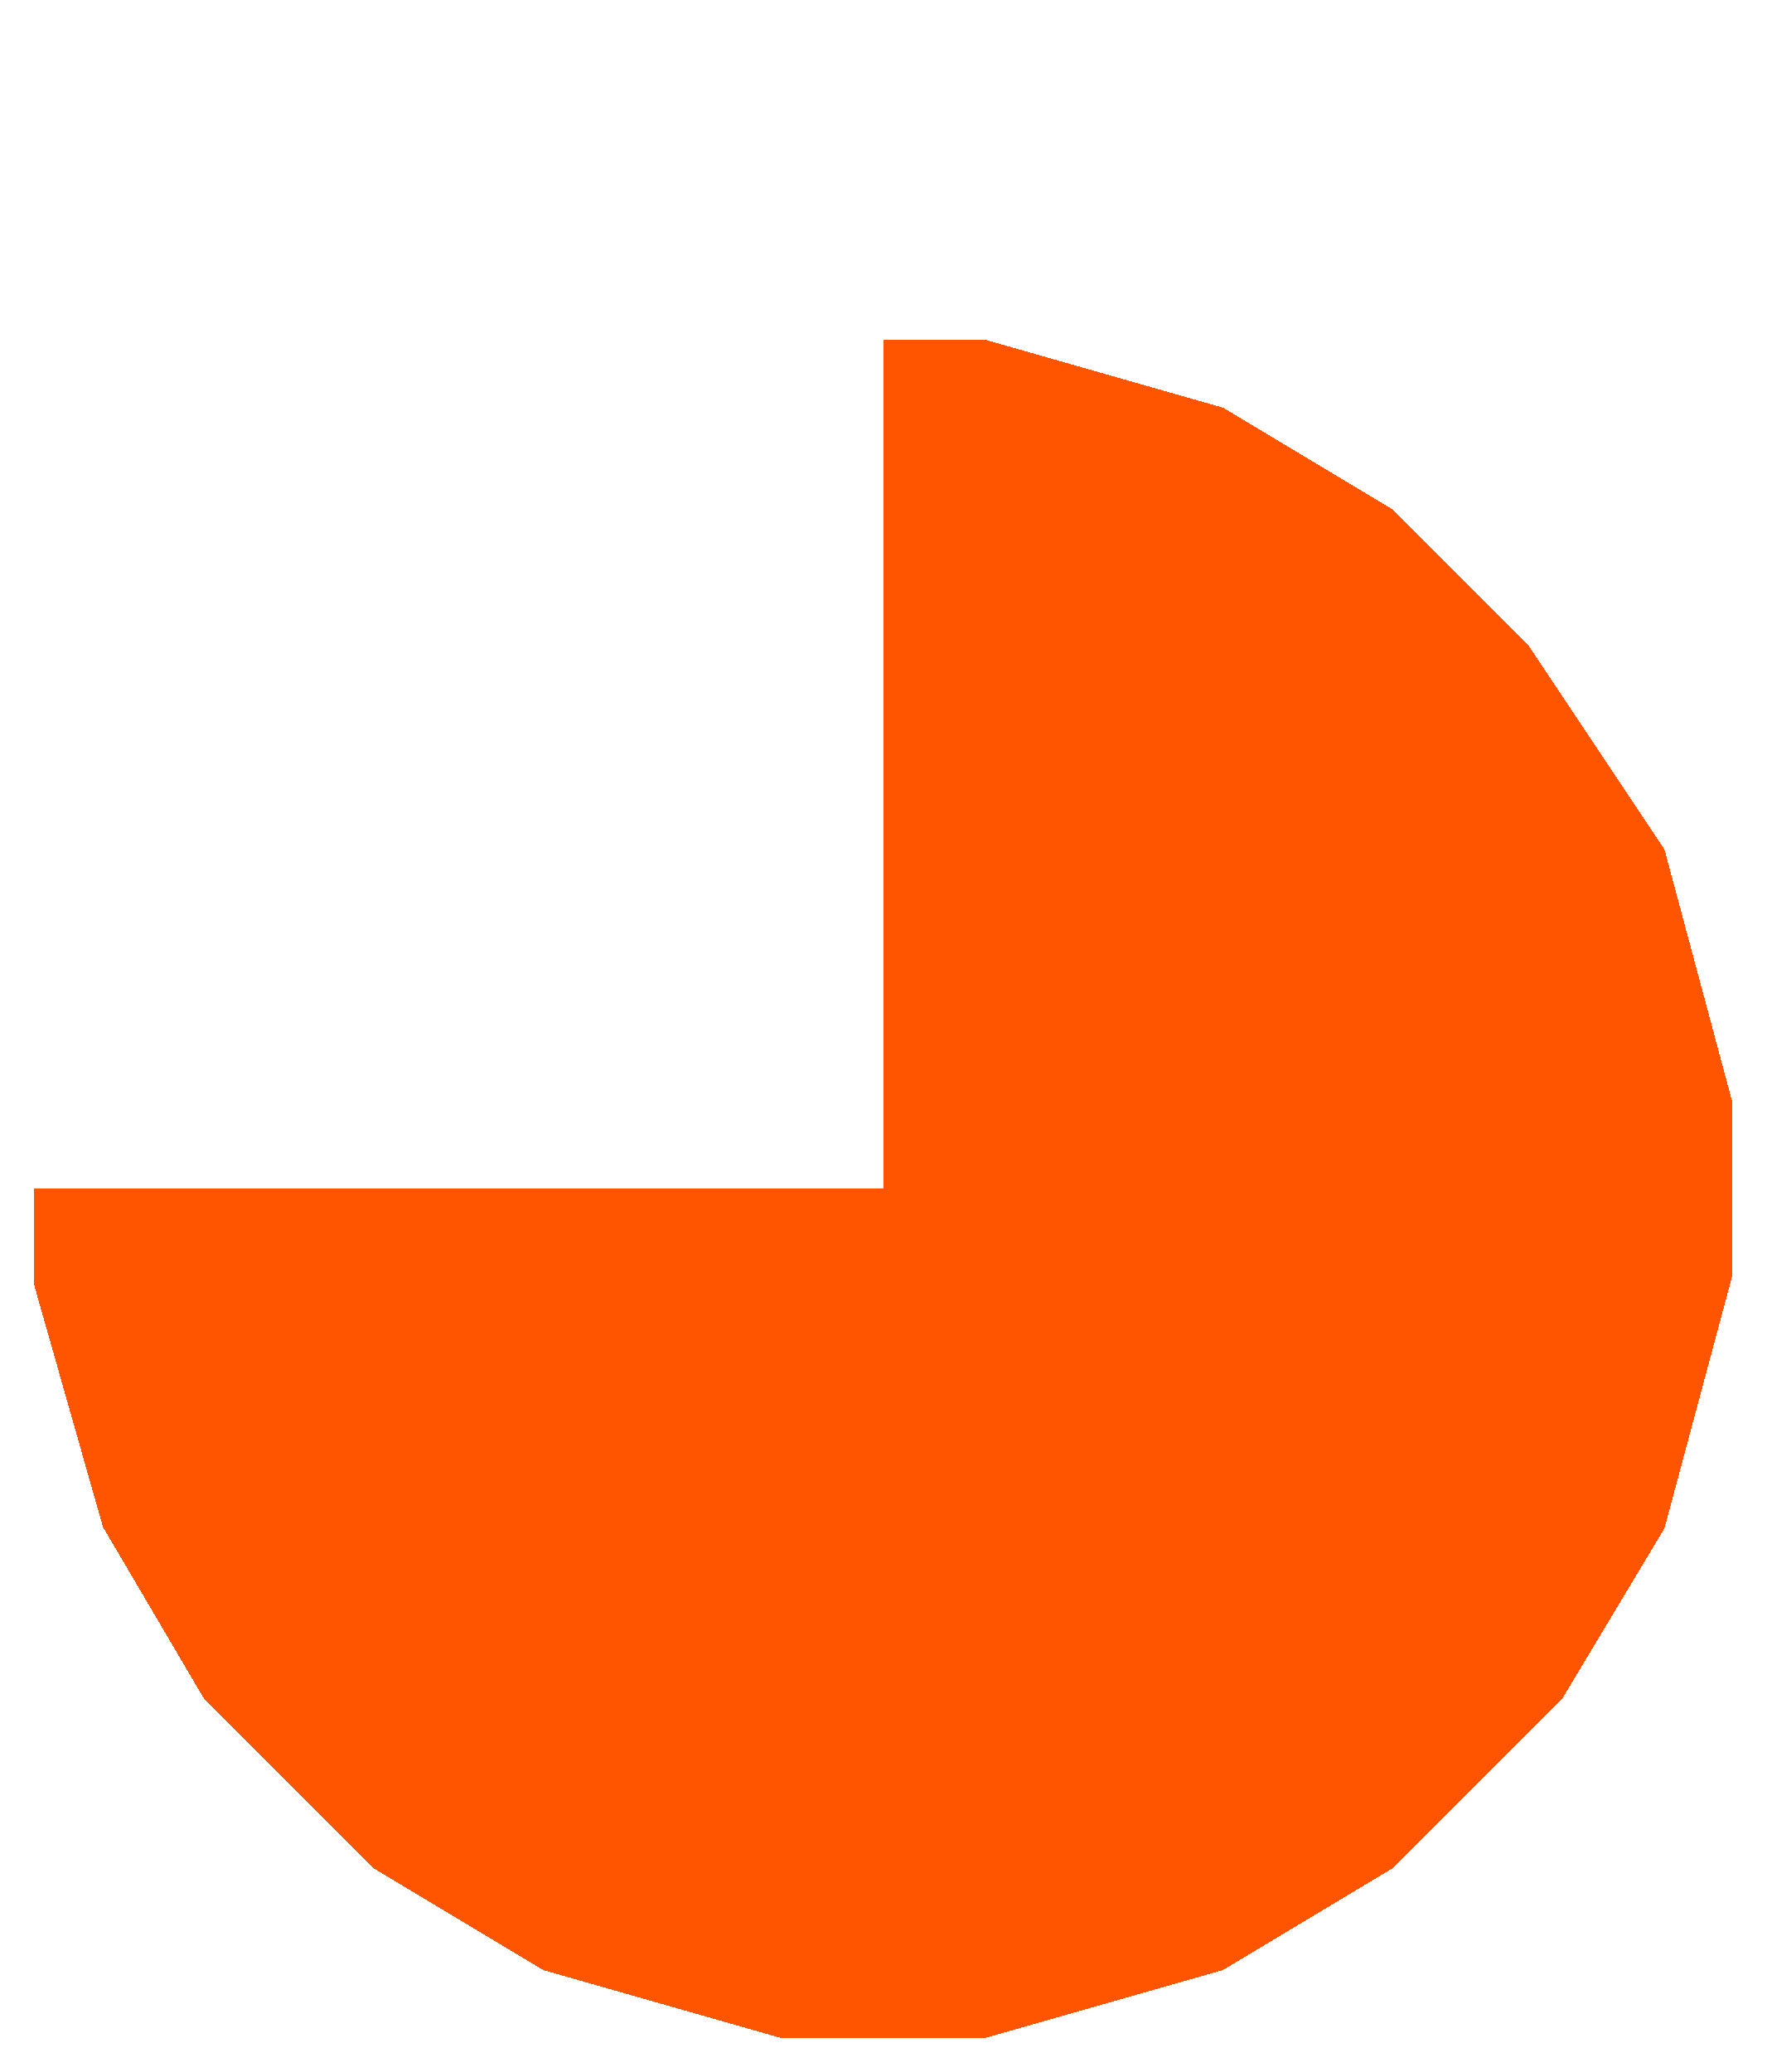
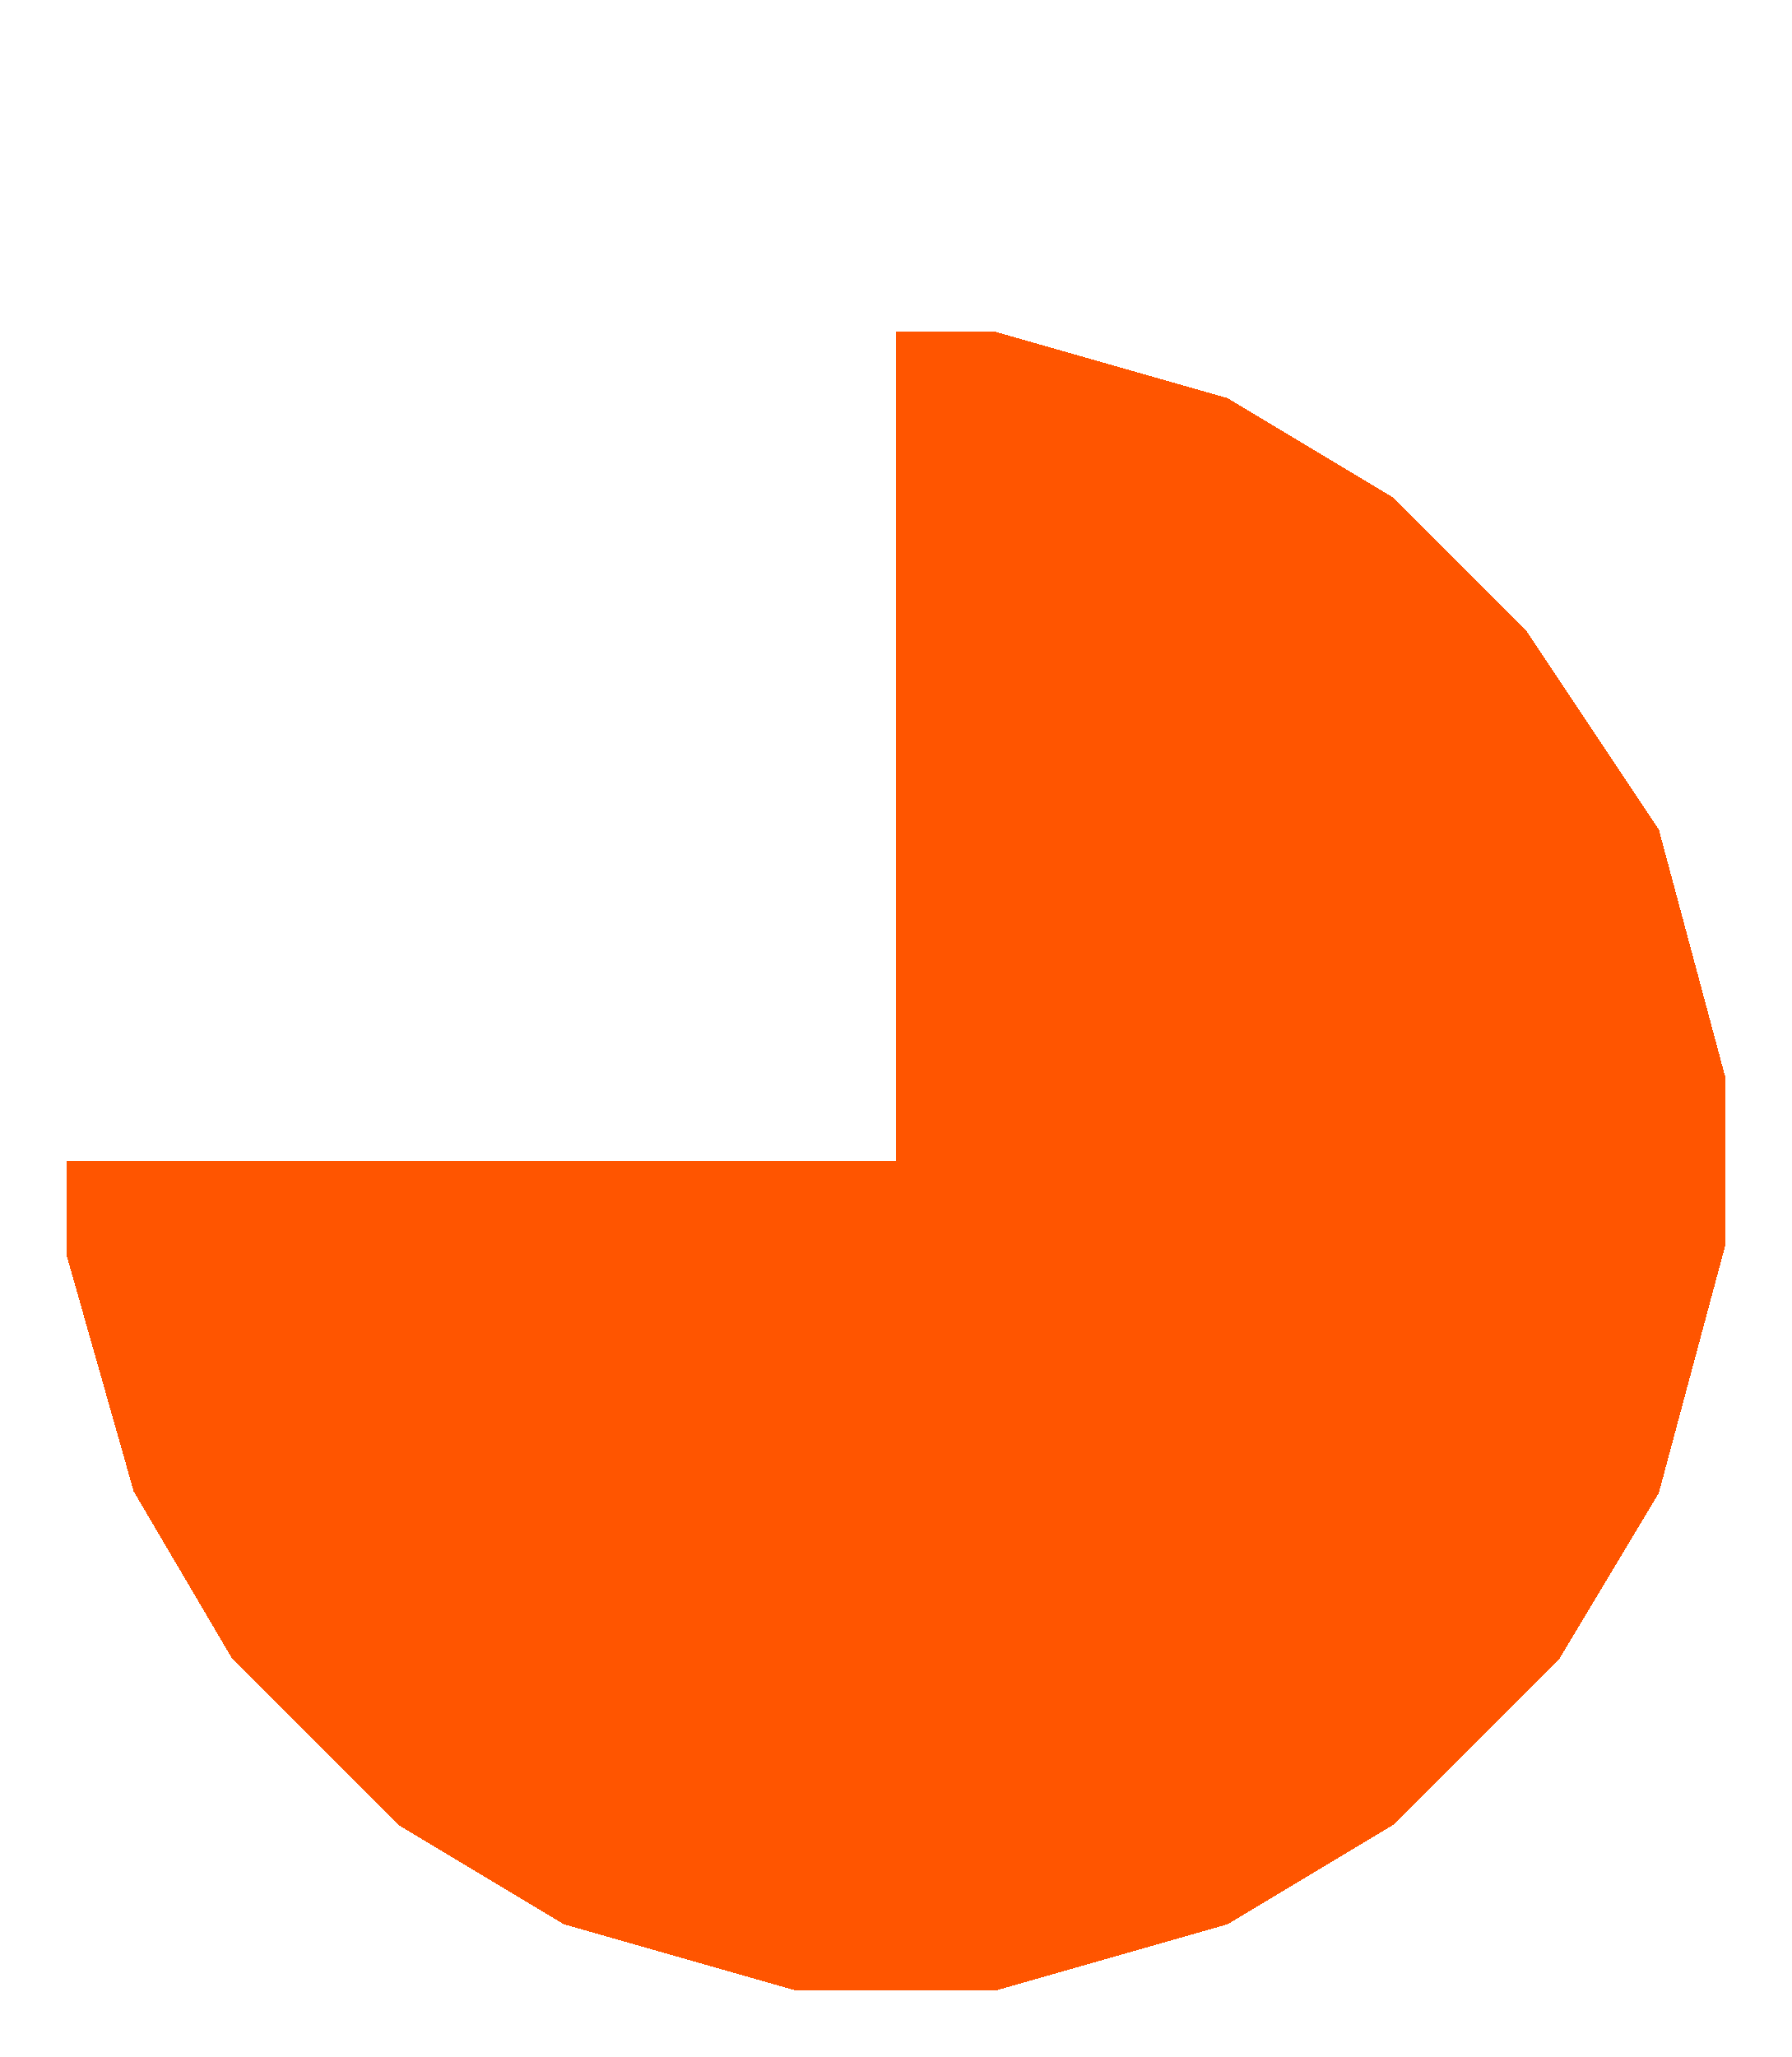
- <svg xmlns="http://www.w3.org/2000/svg" width="52" height="61" viewBox="0 0 52 61" id="svg2" version="1.1" style="shape-rendering:crispEdges">
+ <svg xmlns="http://www.w3.org/2000/svg" width="54" height="62" viewBox="0 0 54 62" id="svg2" version="1.1" style="shape-rendering:crispEdges">
  <defs id="defs4" />
-   <g id="layer1" transform="translate(11.01306,-996.9673)">
-     <path id="path3802-9" d="m -10.013,1031.967 10e-7,2.811 2.03,7.143 2.97,5.046 5,5 5,3 7,2 6,0 7,-2 5,-3 5,-5 3,-5 2,-7.449 0,-5.102 -2,-7.449 -4,-6 -4,-4 -5,-3 -7,-2 -3,0 0,25 z" style="fill:#ff5500;fill-opacity:1;fill-rule:evenodd;stroke:none;stroke-width:2;stroke-linecap:butt;stroke-linejoin:miter;stroke-miterlimit:4;stroke-dasharray:none;stroke-opacity:1;shape-rendering:crispEdges" />
+   <g id="layer1" transform="translate(11.01306,-995.9673)">
+     <path id="path3802-9" d="m -9.013,1030.967 1e-6,2.811 2.03,7.143 2.97,5.046 5,5 5,3 7,2 6,0 7,-2 5,-3 5,-5 3,-5 2,-7.449 0,-5.102 -2,-7.449 -4,-6 -4,-4 -5,-3 -7,-2 -3,0 0,25 z" style="fill:#ff5500;fill-opacity:1;fill-rule:evenodd;stroke:none;stroke-width:2;stroke-linecap:butt;stroke-linejoin:miter;stroke-miterlimit:4;stroke-dasharray:none;stroke-opacity:1;shape-rendering:crispEdges" />
  </g>
</svg>
